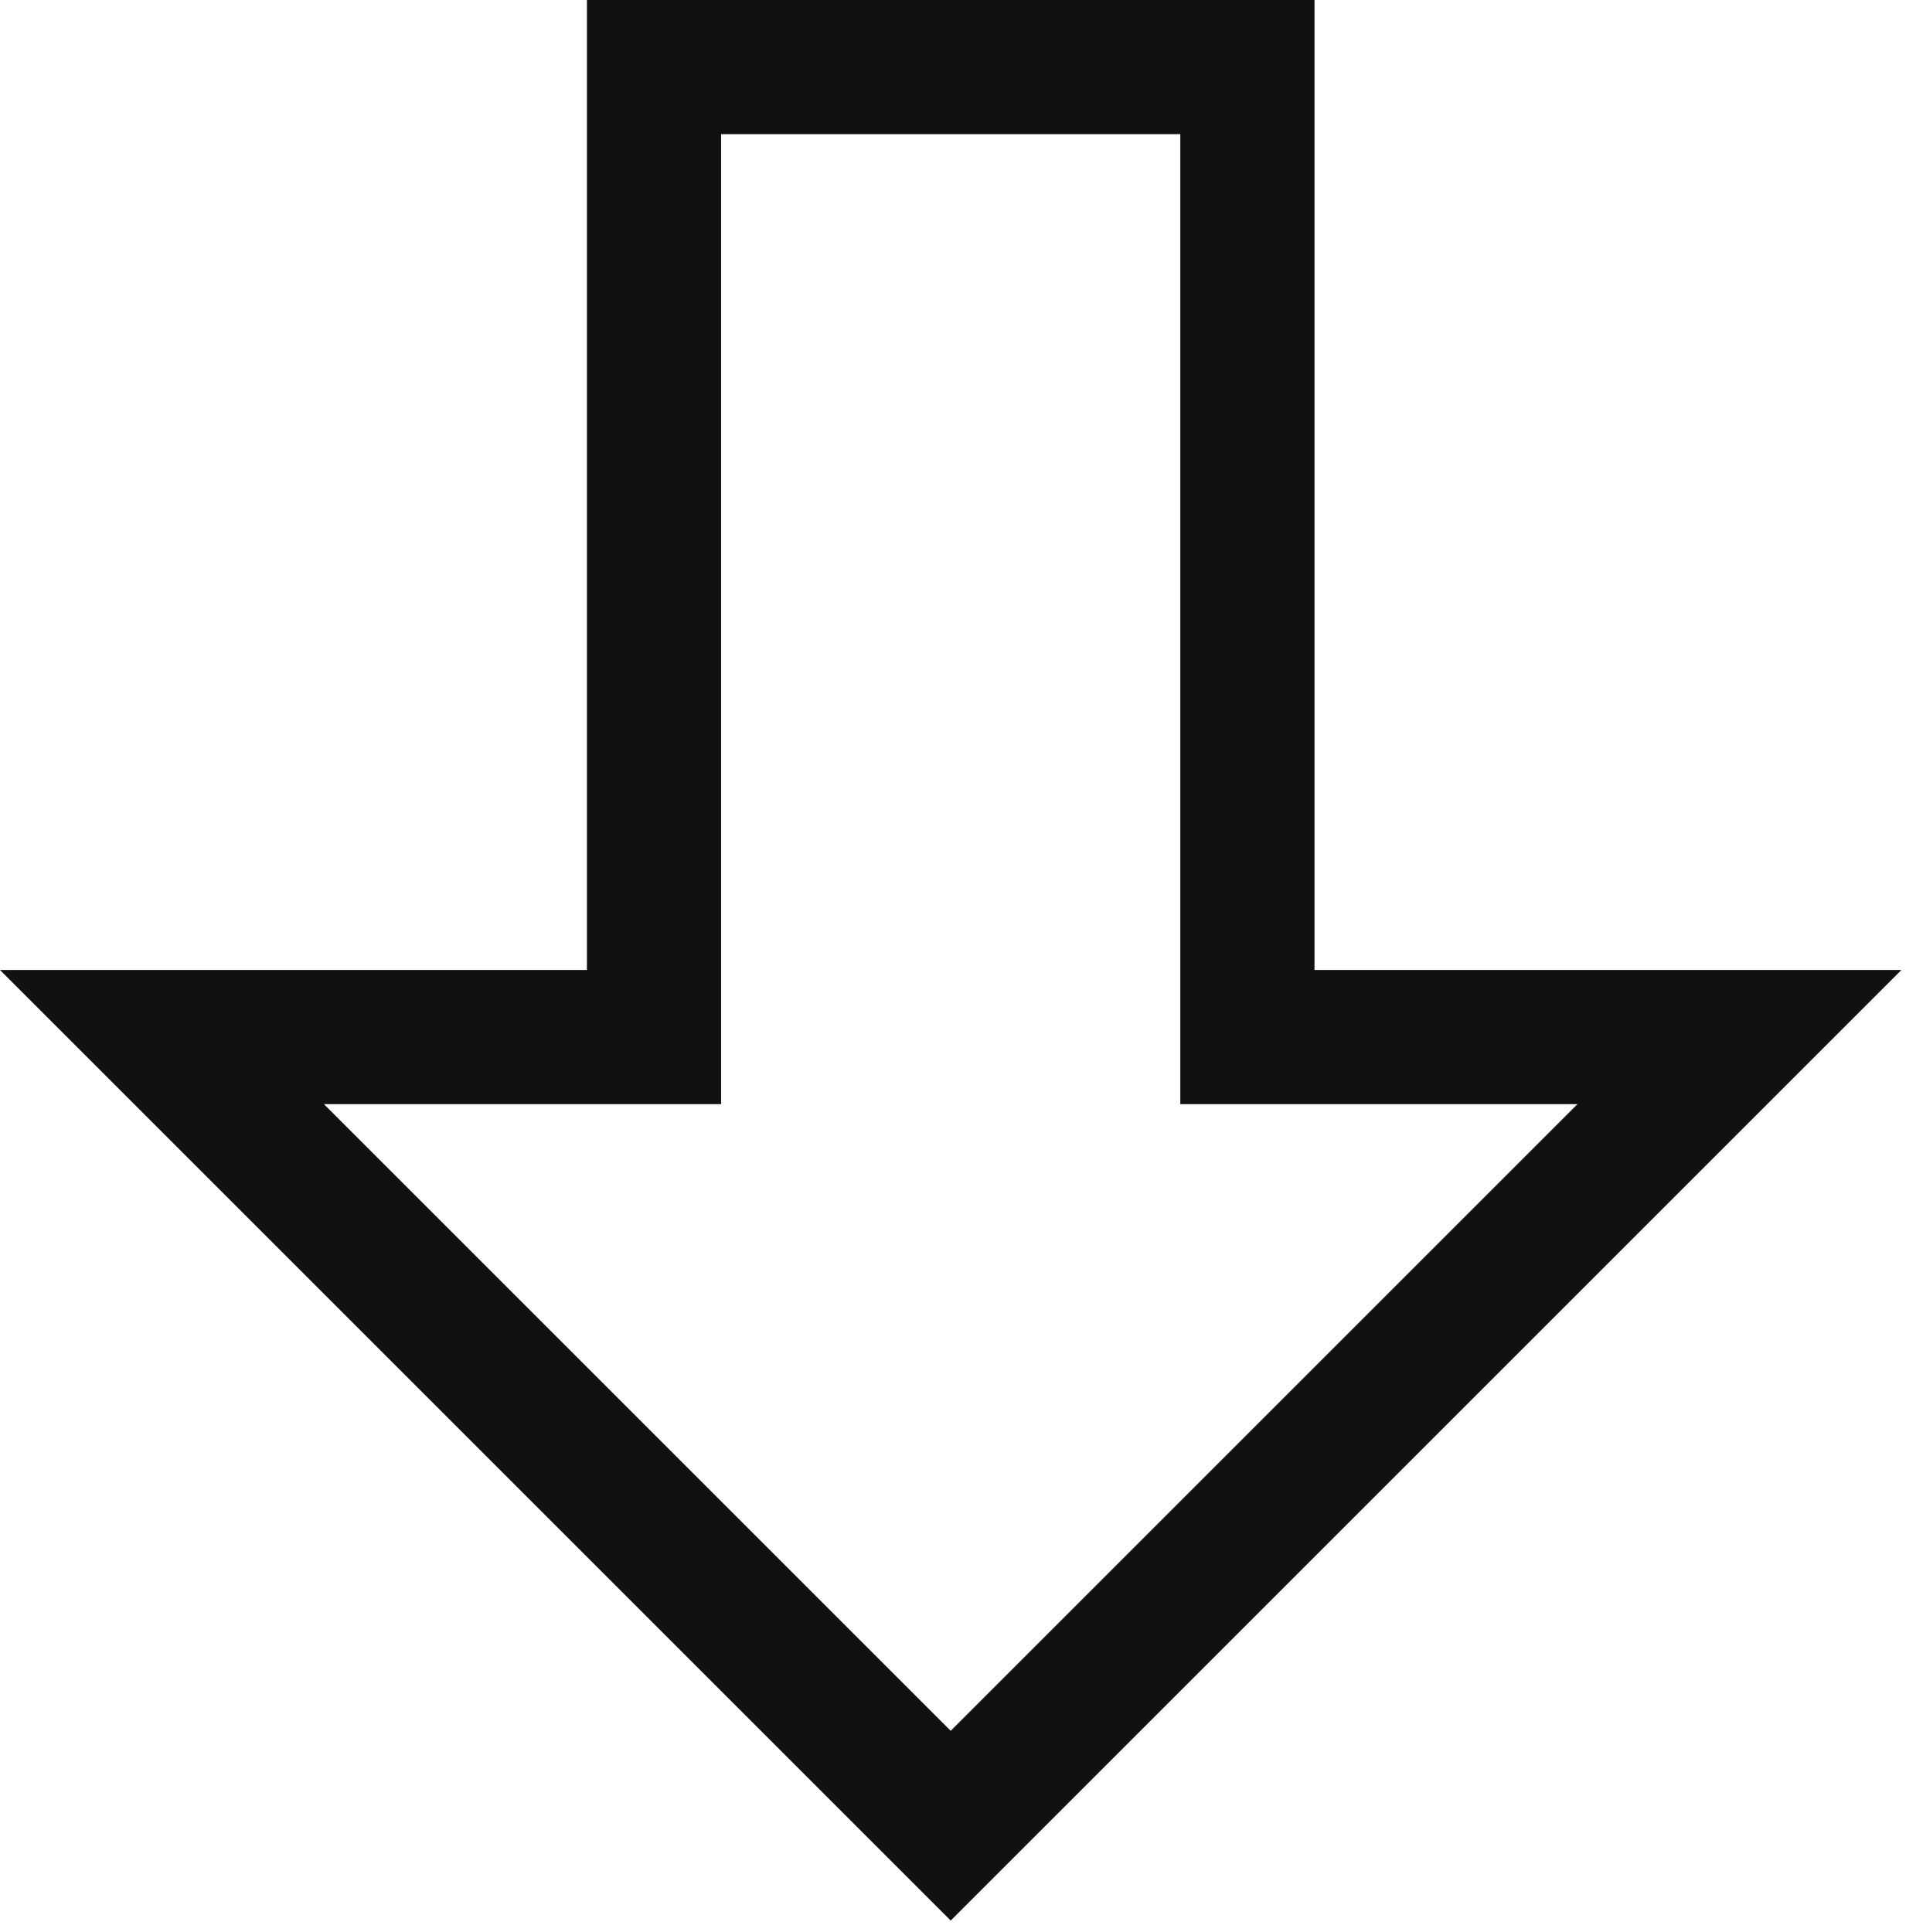
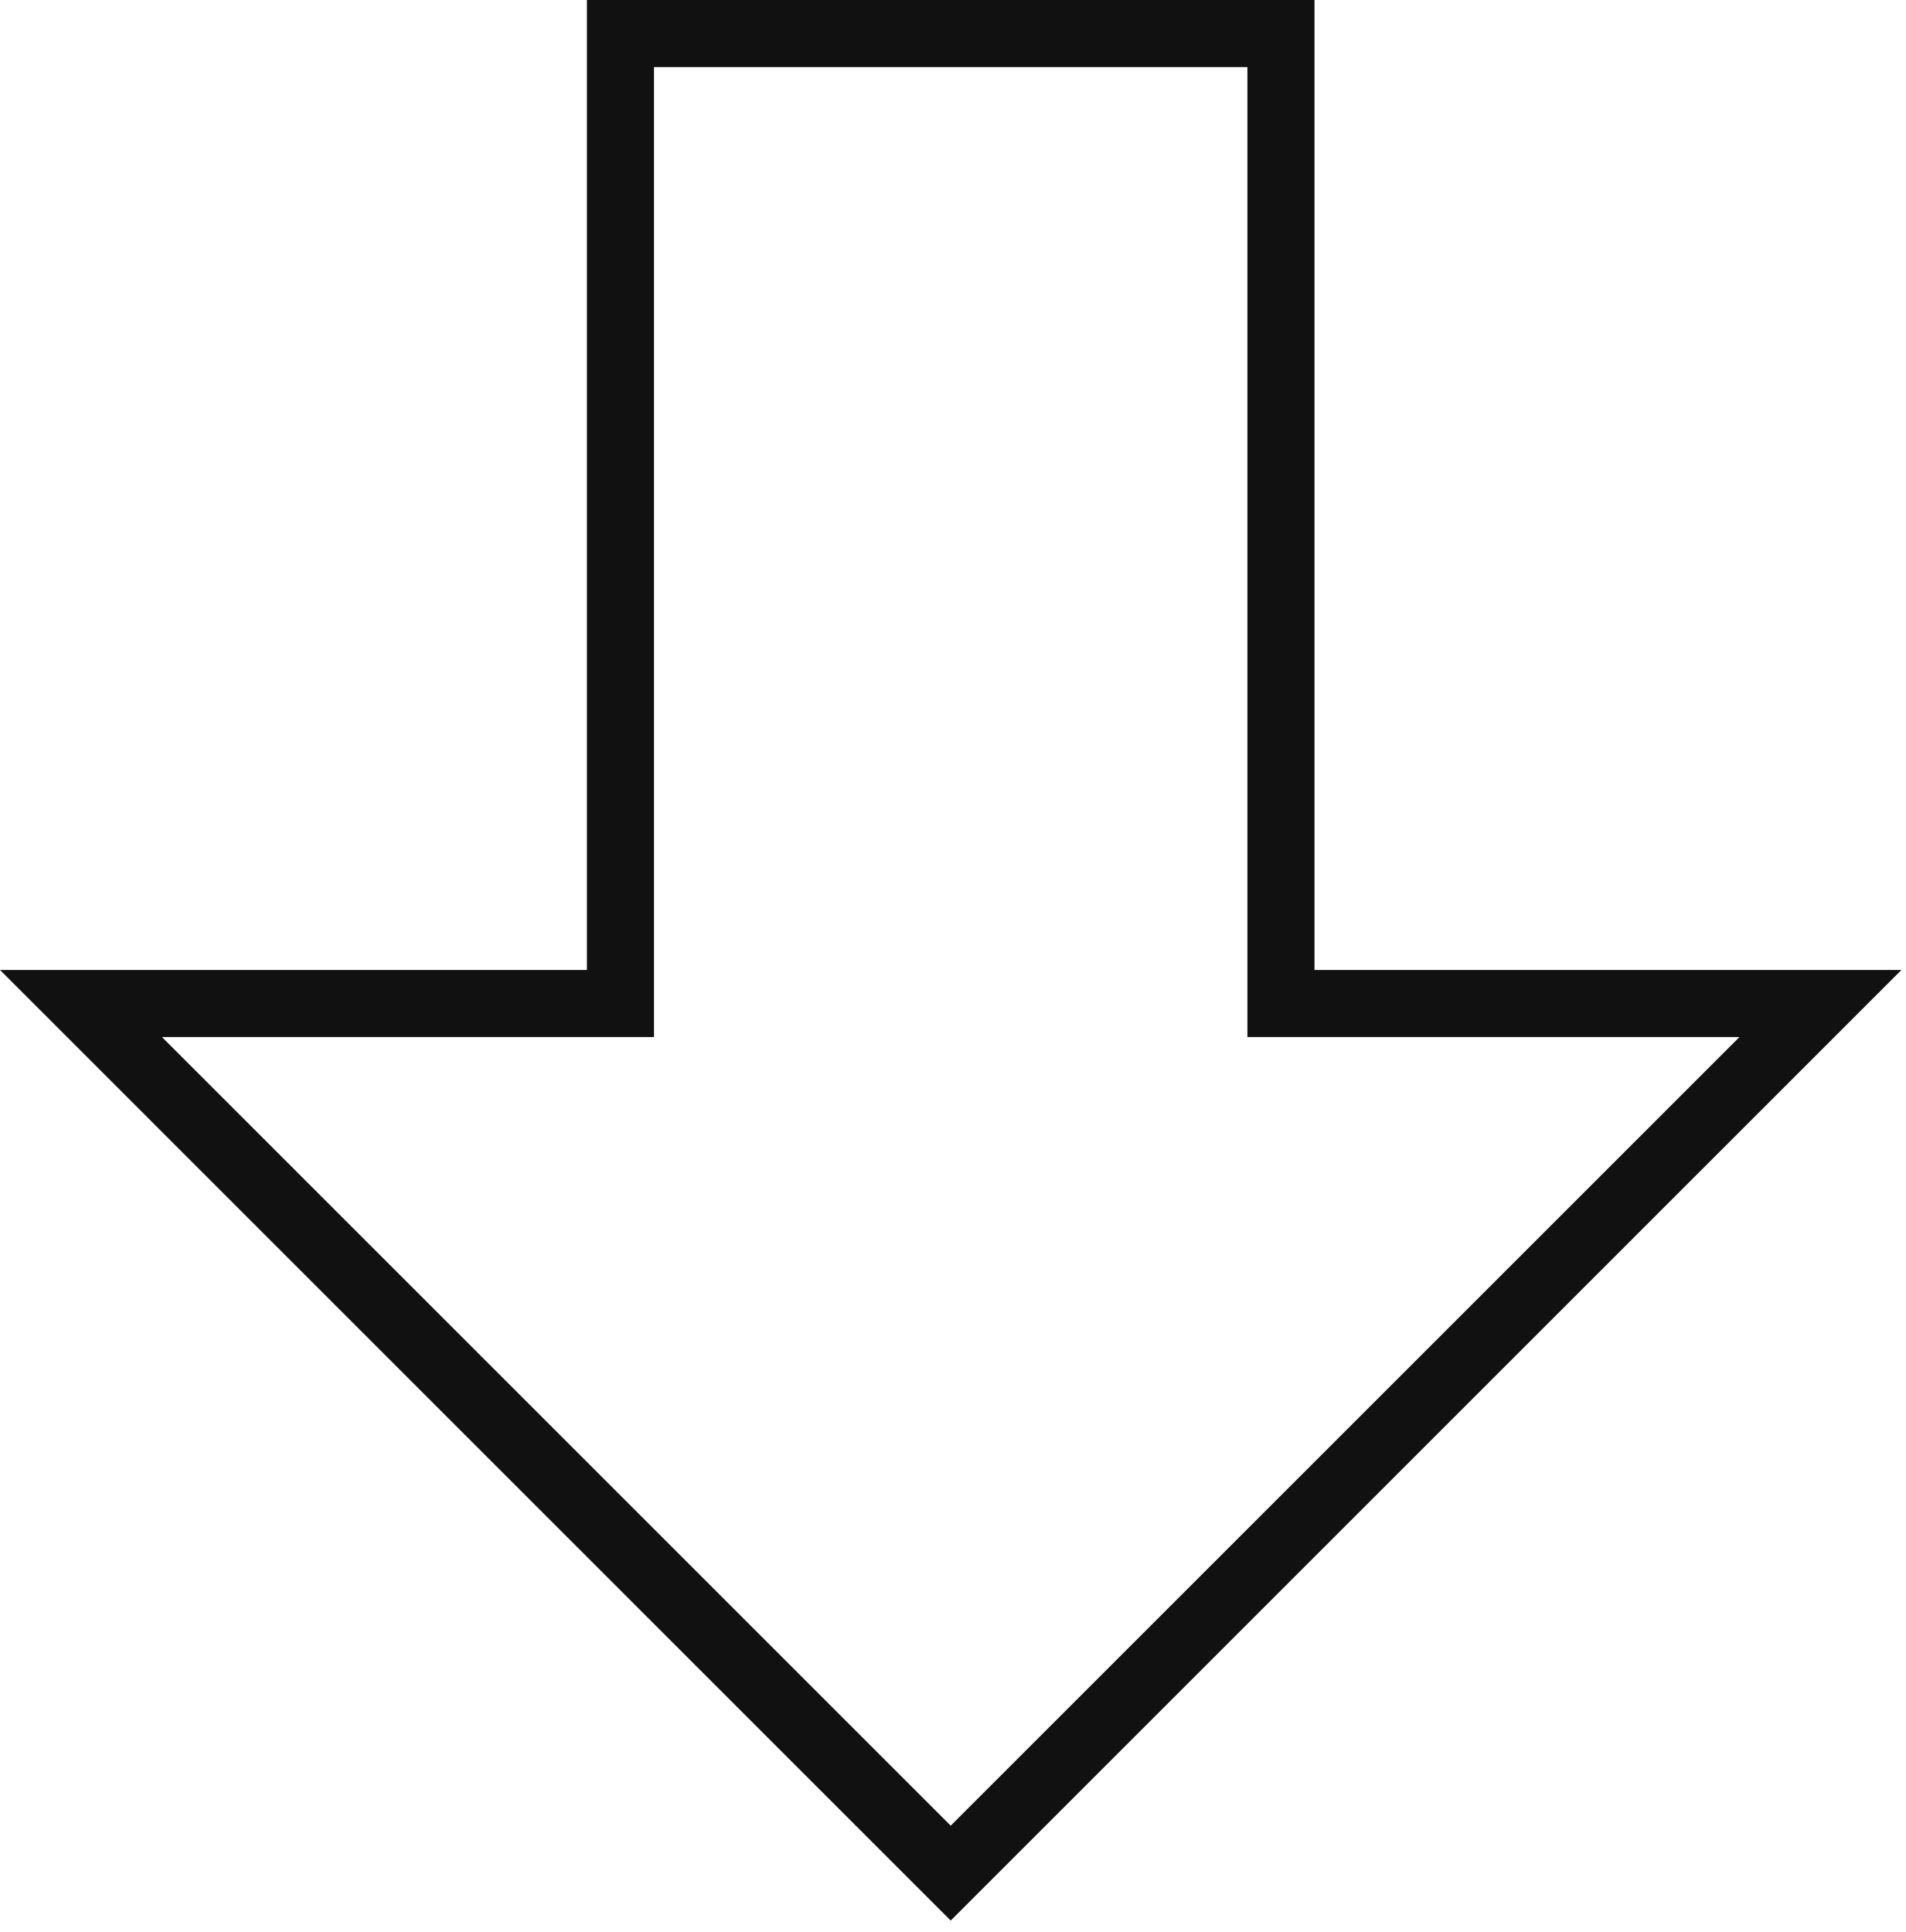
<svg xmlns="http://www.w3.org/2000/svg" width="142" height="144" viewBox="0 0 142 144" fill="none">
-   <path d="M48.739 72.296V5H92.961V72.296V77.296H97.961H129.629L70.85 136.075L12.071 77.296H43.739H48.739V72.296Z" stroke="#111111" stroke-width="10" />
+   <path d="M46.239 72.296V2.5H95.461V72.296V74.796H97.961H135.665L70.85 139.611L6.036 74.796H43.739H46.239V72.296Z" stroke="#111111" stroke-width="5" />
</svg>
